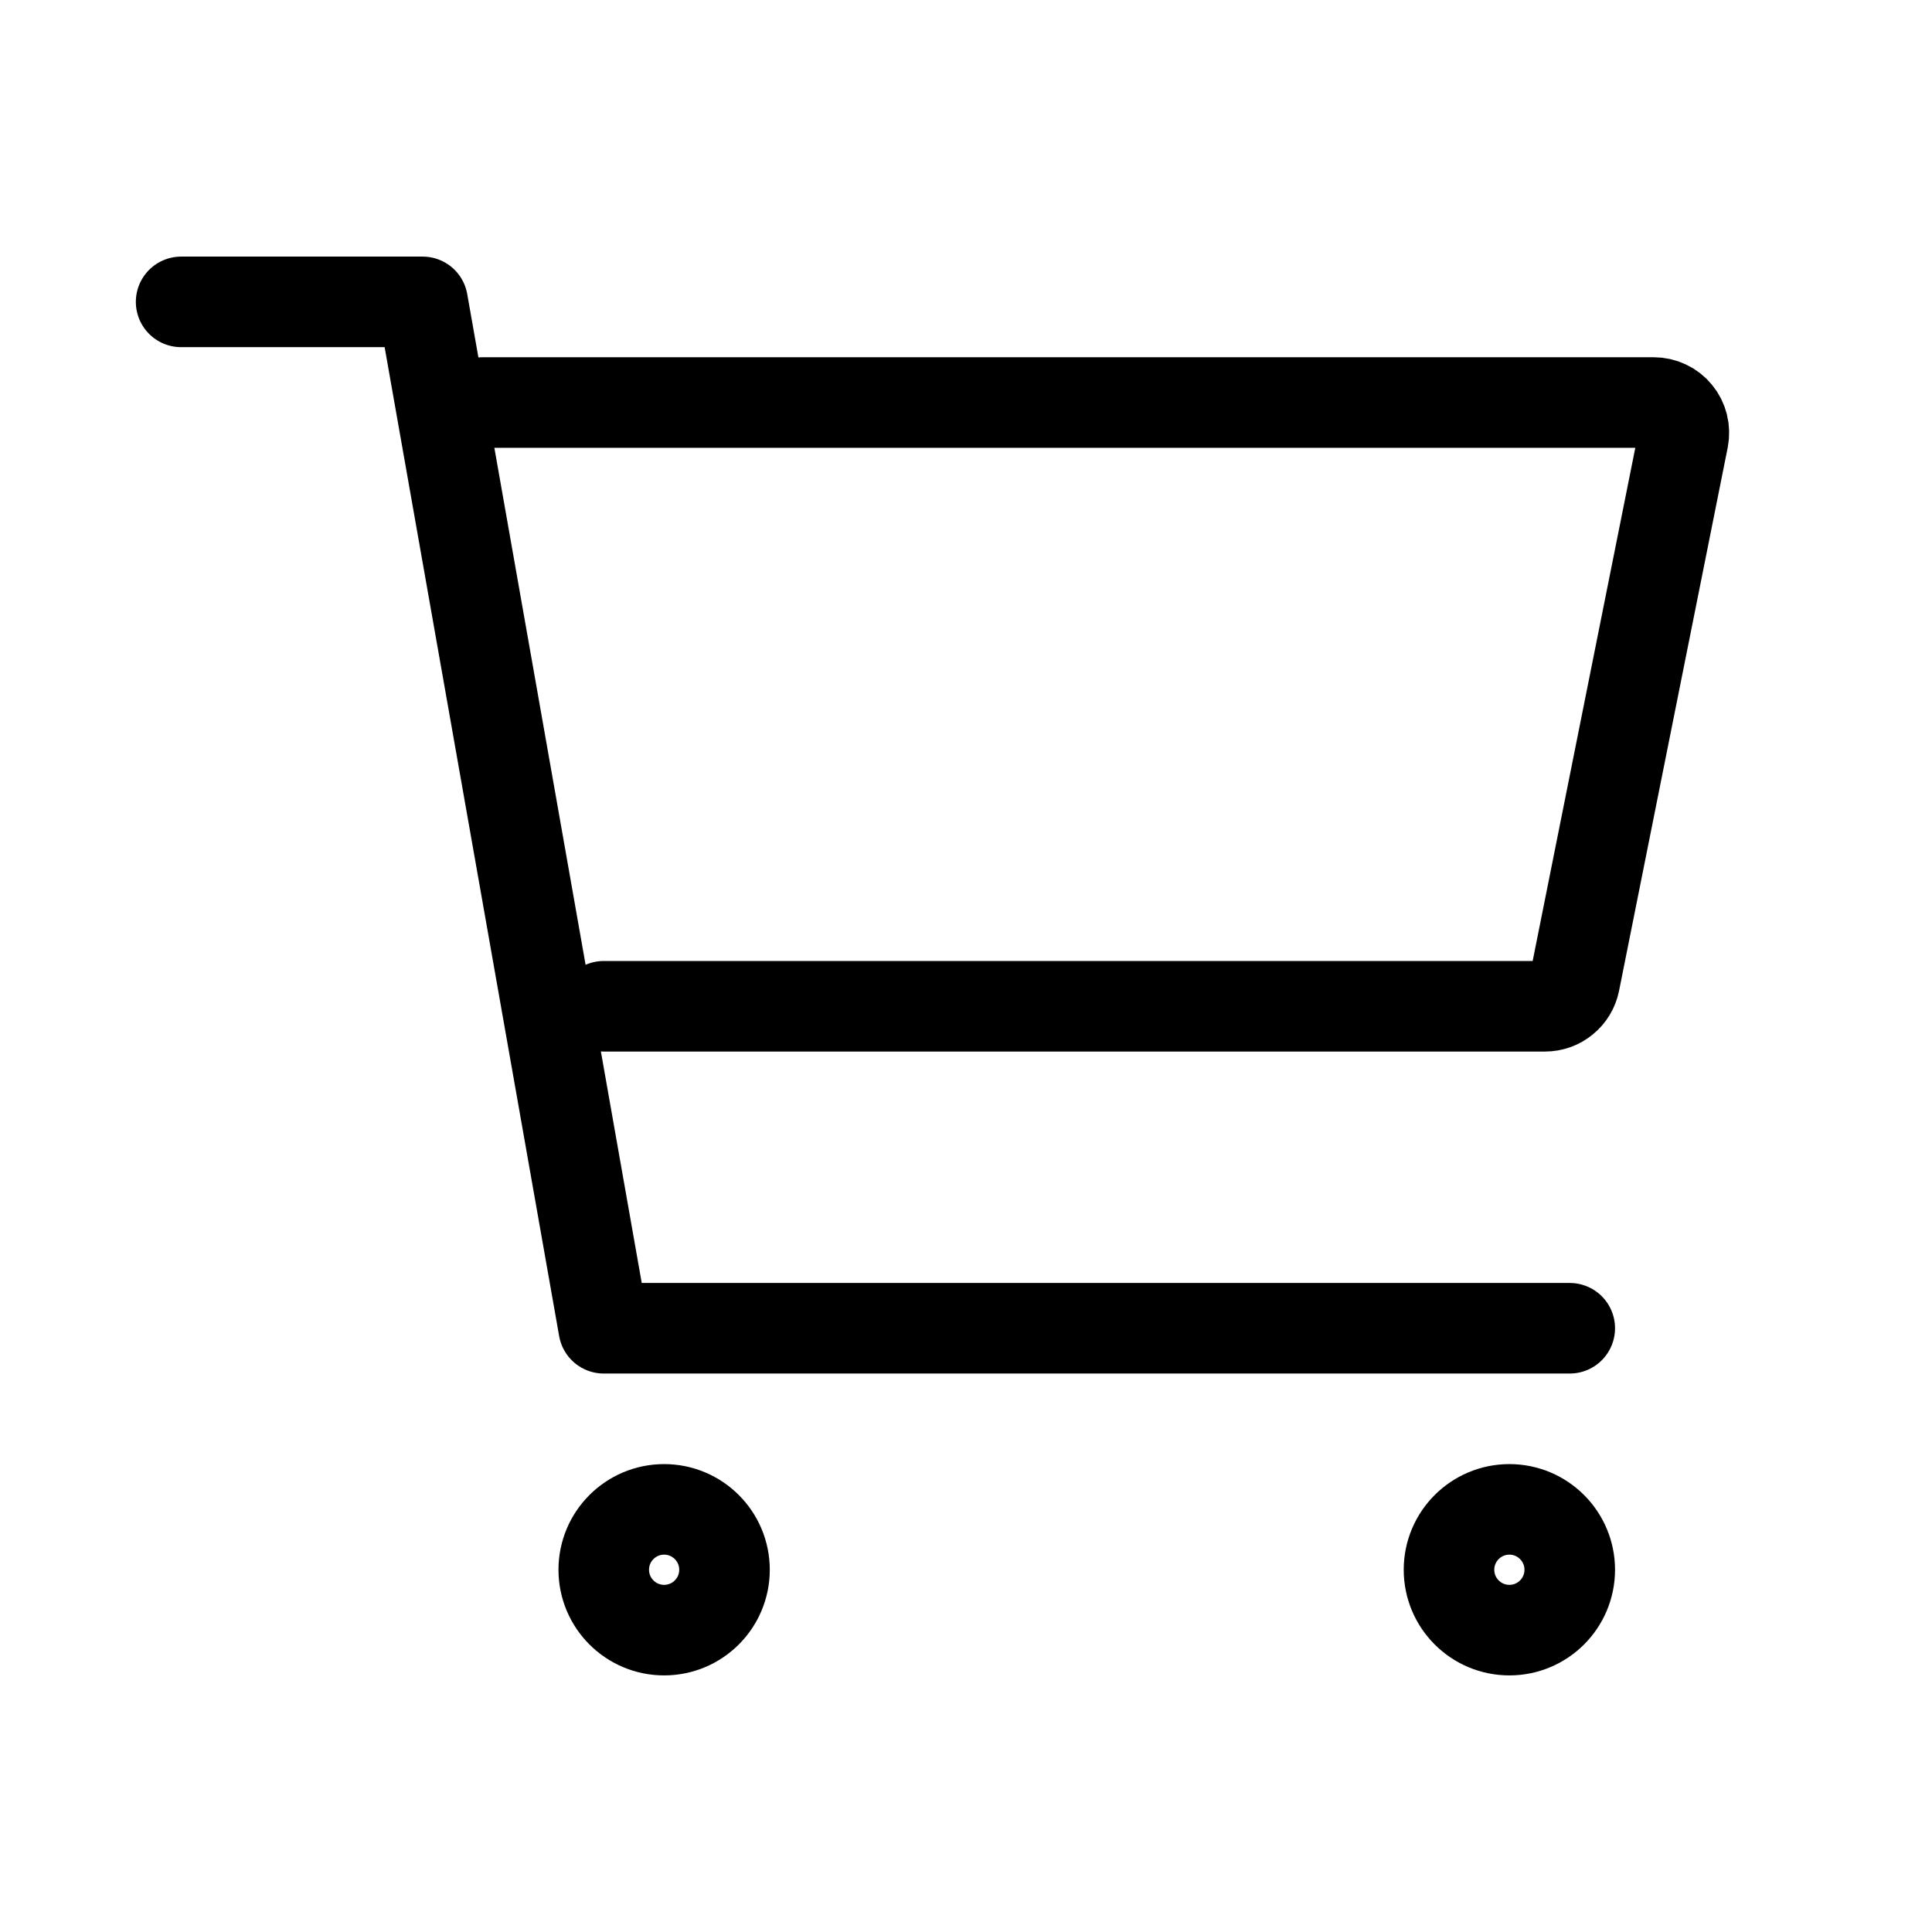
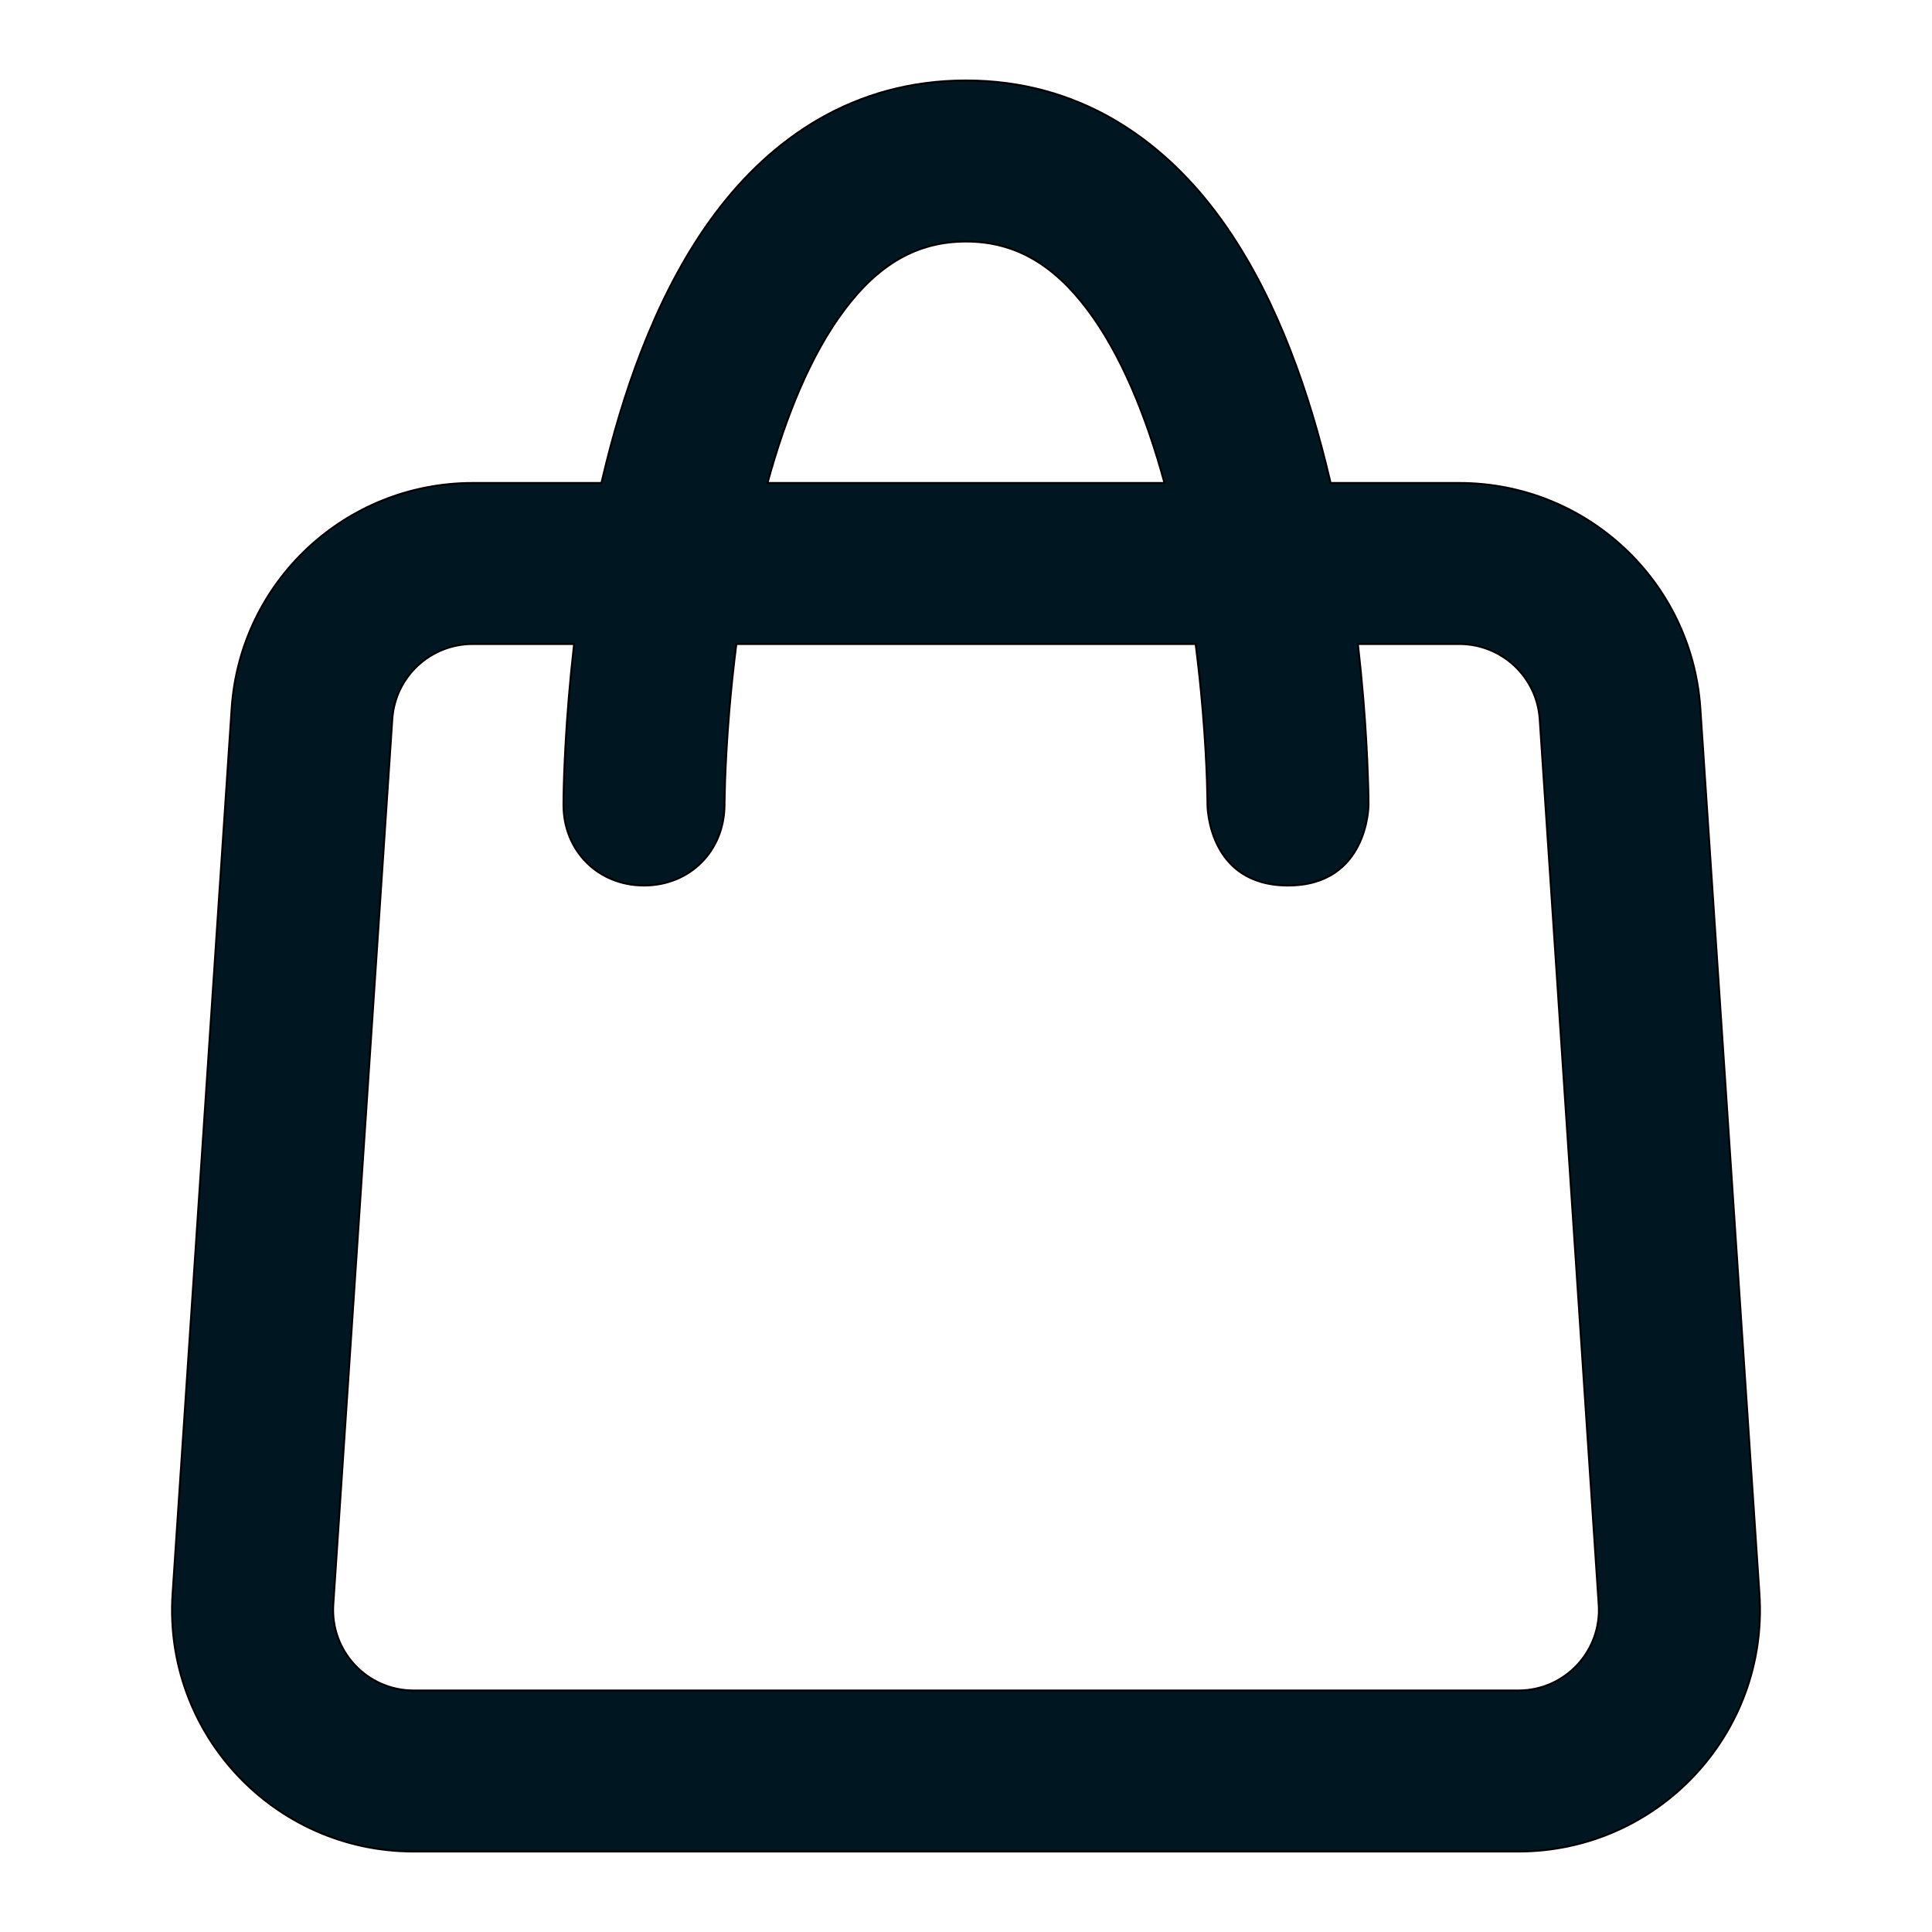
- <svg xmlns="http://www.w3.org/2000/svg" width="32" height="32" viewBox="0 0 32 32" fill="none">
-   <path d="M11 27C11.552 27 12 26.552 12 26C12 25.448 11.552 25 11 25C10.448 25 10 25.448 10 26C10 26.552 10.448 27 11 27Z" stroke="black" stroke-width="1.5" stroke-linecap="round" stroke-linejoin="round" />
-   <path d="M25 27C25.552 27 26 26.552 26 26C26 25.448 25.552 25 25 25C24.448 25 24 25.448 24 26C24 26.552 24.448 27 25 27Z" stroke="black" stroke-width="1.5" stroke-linecap="round" stroke-linejoin="round" />
-   <path d="M3 5H7L10 22H26" stroke="black" stroke-width="1.5" stroke-linecap="round" stroke-linejoin="round" />
-   <path d="M10 16.667H25.59C25.706 16.667 25.818 16.627 25.907 16.553C25.997 16.48 26.058 16.378 26.081 16.265L27.881 7.265C27.895 7.192 27.893 7.117 27.875 7.046C27.858 6.974 27.824 6.907 27.777 6.85C27.73 6.792 27.671 6.746 27.604 6.715C27.537 6.683 27.464 6.667 27.39 6.667H8" stroke="black" stroke-width="1.5" stroke-linecap="round" stroke-linejoin="round" />
+ <svg xmlns="http://www.w3.org/2000/svg" width="32px" height="32px" viewBox="0 0 24 24" fill="none" stroke="#000000" stroke-width="0.024">
+   <g id="SVGRepo_bgCarrier" stroke-width="0" />
+   <g id="SVGRepo_tracerCarrier" stroke-linecap="round" stroke-linejoin="round" />
+   <g id="SVGRepo_iconCarrier">
+     <path fill-rule="evenodd" clip-rule="evenodd" d="M16.529 6C16.51 5.919 16.49 5.838 16.47 5.757C16.206 4.701 15.79 3.554 15.113 2.65C14.414 1.718 13.393 1 12 1C10.607 1 9.586 1.718 8.887 2.65C8.21 3.554 7.794 4.701 7.53 5.757C7.51 5.838 7.49 5.919 7.471 6H5.871C4.292 6 2.983 7.225 2.878 8.8L2.144 19.8C2.029 21.532 3.402 23 5.138 23H18.862C20.598 23 21.971 21.532 21.856 19.8L21.122 8.8C21.017 7.225 19.708 6 18.129 6H16.529ZM8 11C8.573 11 8.998 10.568 9 9.998C9 9.974 9 9.951 9.001 9.927C9.002 9.874 9.004 9.795 9.007 9.692C9.015 9.487 9.029 9.19 9.059 8.833C9.08 8.58 9.109 8.299 9.147 8H14.853C14.891 8.299 14.92 8.58 14.941 8.833C14.971 9.19 14.986 9.487 14.993 9.692C14.996 9.795 14.998 9.874 14.999 9.927C15 9.951 15 9.976 15 10C15 10 15 11 16 11C17 11 17 9.999 17 9.999C17 9.964 17 9.929 16.999 9.893C16.998 9.829 16.996 9.737 16.991 9.621C16.983 9.388 16.967 9.06 16.934 8.667C16.917 8.462 16.895 8.238 16.868 8H18.129C18.655 8 19.092 8.408 19.127 8.933L19.86 19.933C19.898 20.511 19.441 21 18.862 21H5.138C4.559 21 4.102 20.511 4.14 19.933L4.873 8.933C4.908 8.408 5.345 8 5.871 8H7.132C7.105 8.238 7.083 8.462 7.066 8.667C7.033 9.06 7.017 9.388 7.008 9.621C7.004 9.737 7.002 9.829 7.001 9.893C7.001 9.928 7 9.962 7 9.997C6.999 10.567 7.428 11 8 11ZM9.534 6H14.466C14.235 5.153 13.921 4.395 13.512 3.85C13.086 3.282 12.607 3 12 3C11.393 3 10.914 3.282 10.488 3.85C10.079 4.395 9.765 5.153 9.534 6Z" fill="#001721" />
+   </g>
</svg>
